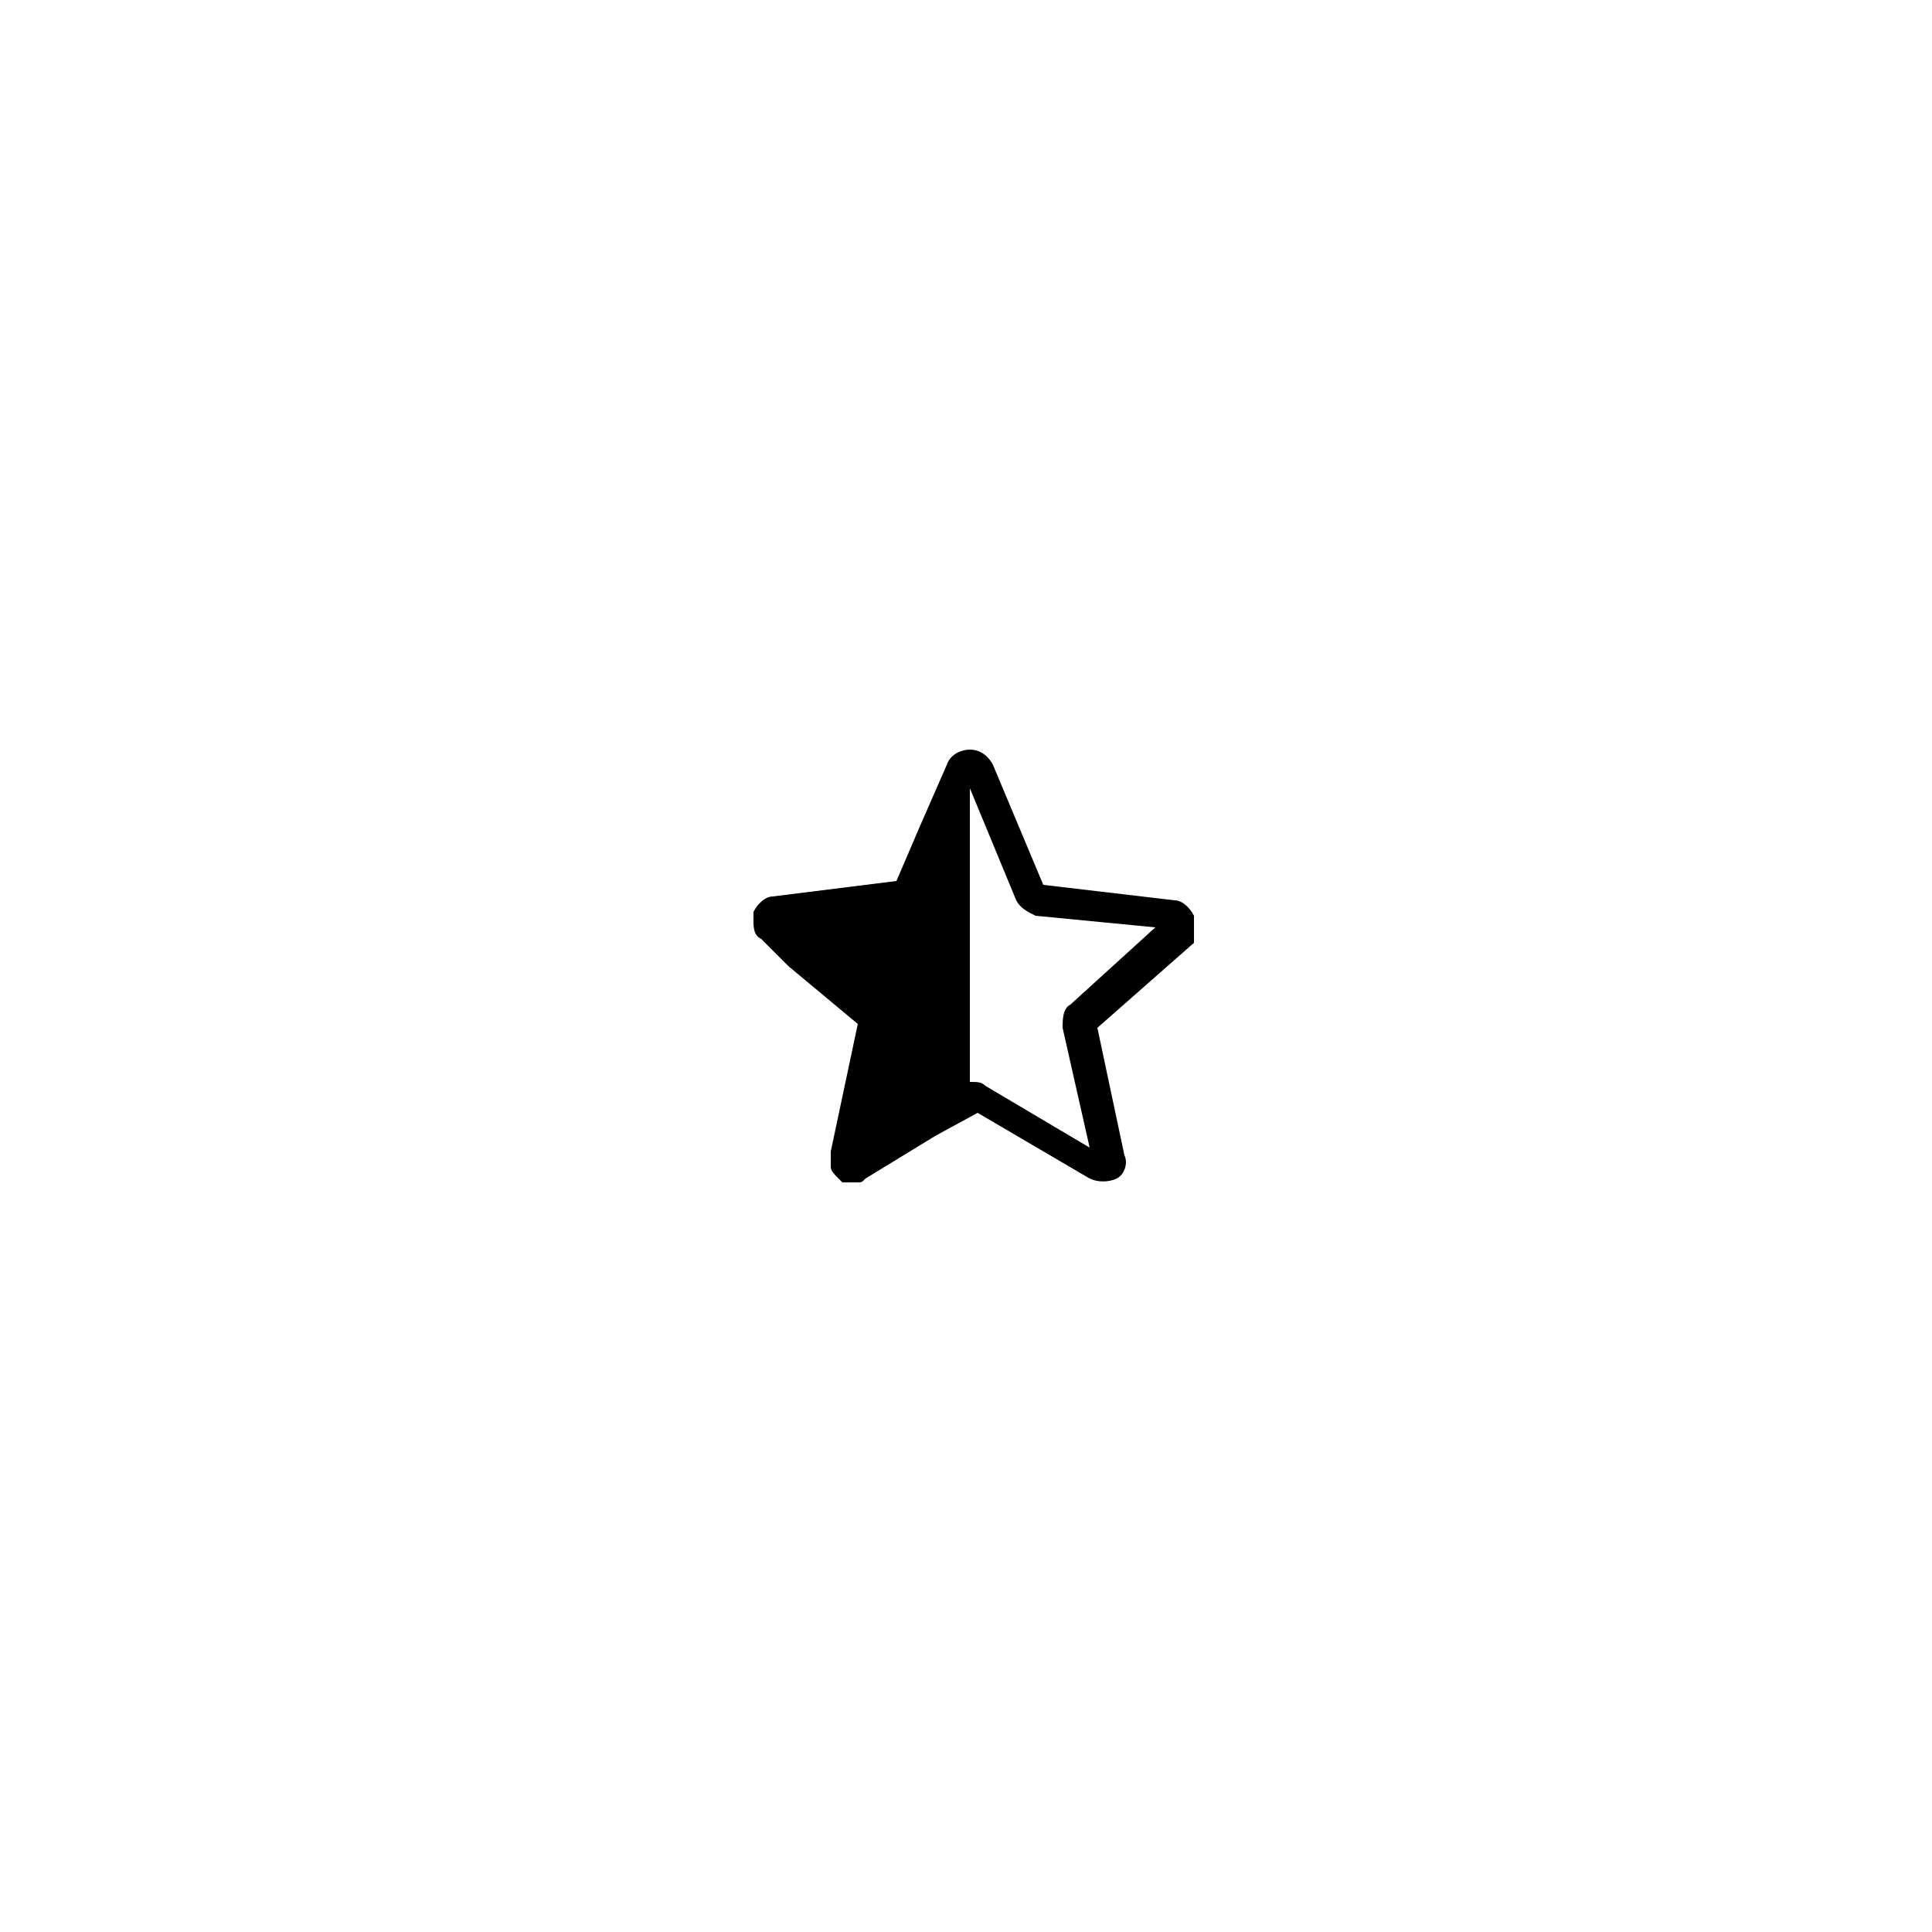
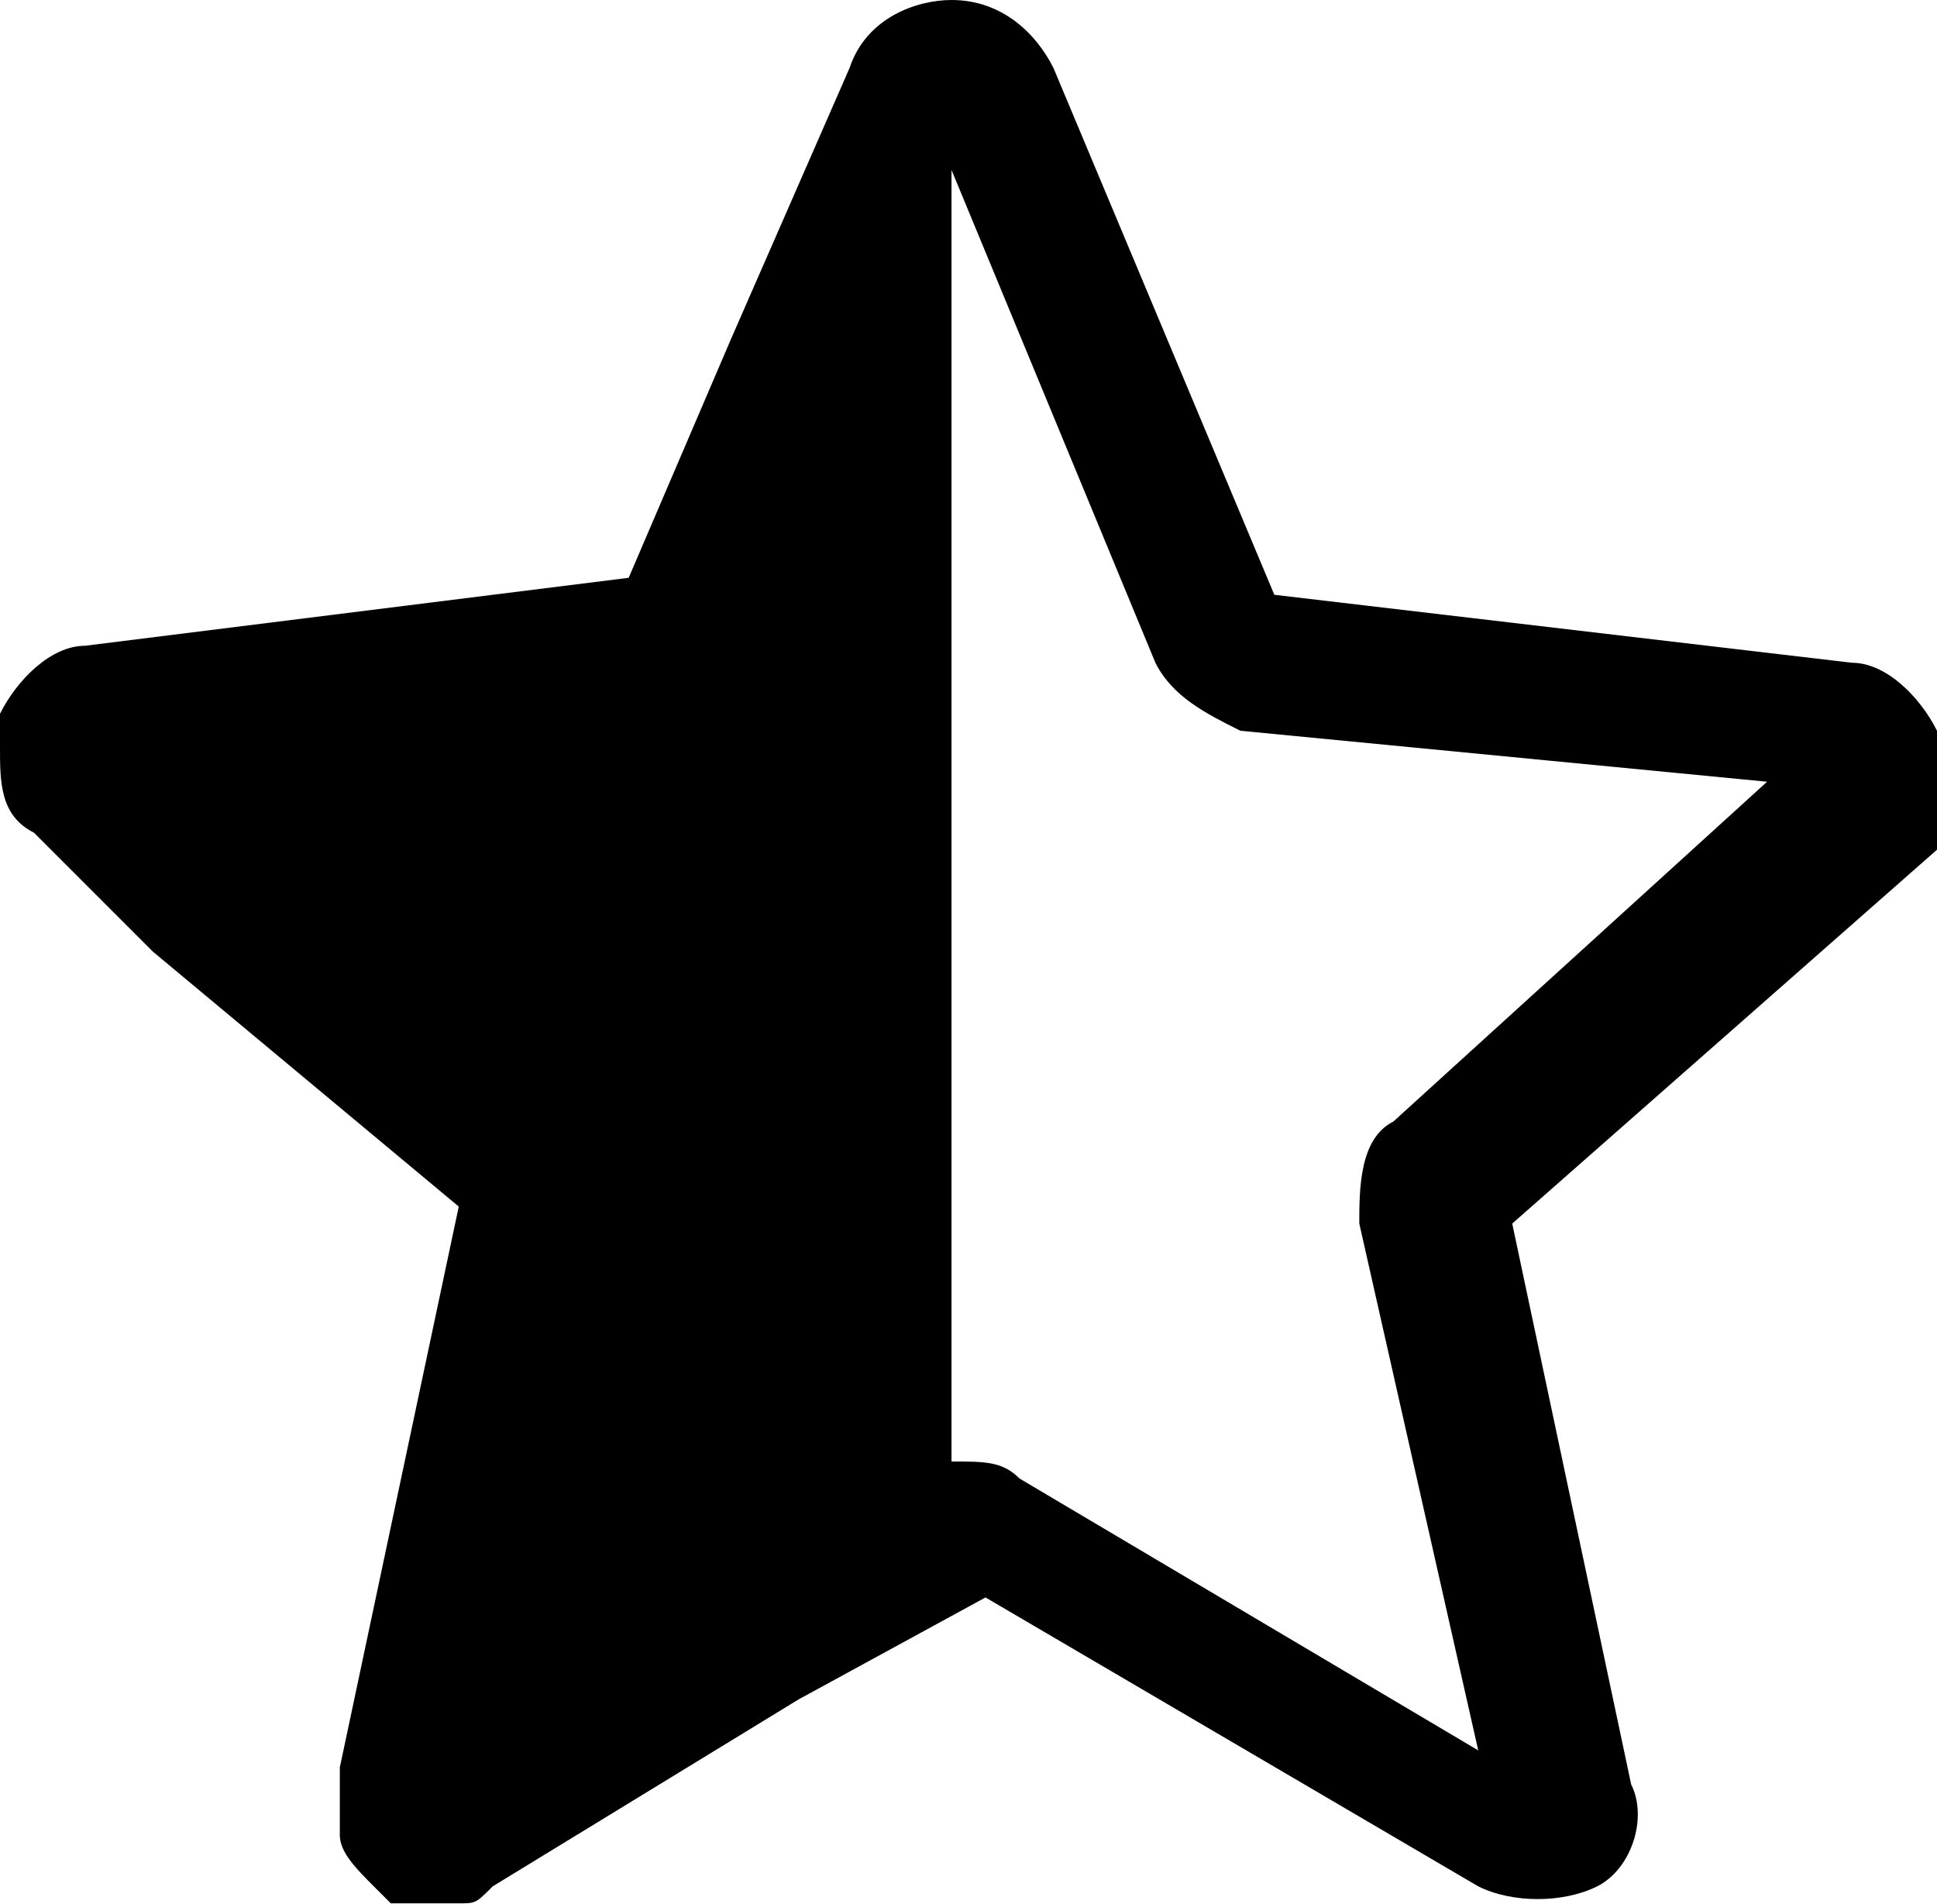
- <svg xmlns="http://www.w3.org/2000/svg" version="1.1" id="Calque_1" x="0px" y="0px" viewBox="0 0 50 50" style="enable-background:new 0 0 50 50;" xml:space="preserve">
-   <path d="M30.9,23.7c-0.1-0.2-0.3-0.4-0.5-0.4L27,22.9l-1.3-3.1c-0.1-0.2-0.3-0.4-0.6-0.4l0,0l0,0h0c-0.2,0-0.5,0.1-0.6,0.4l-0.7,1.6  l-0.6,1.4L20,23.2c-0.2,0-0.4,0.2-0.5,0.4c0,0.1,0,0.1,0,0.2c0,0.2,0,0.4,0.2,0.5l0,0l0,0l0.7,0.7l1.8,1.5l-0.7,3.3c0,0,0,0,0,0v0  c0,0,0,0,0,0.1c0,0.1,0,0.2,0,0.3c0,0,0,0,0,0c0,0.1,0.1,0.2,0.2,0.3c0,0,0.1,0.1,0.1,0.1c0.1,0,0.1,0,0.2,0c0,0,0,0,0.1,0h0h0  c0,0,0.1,0,0.1,0c0.1,0,0.1,0,0.2-0.1l1.8-1.1l1.1-0.6l2.9,1.7c0.2,0.1,0.5,0.1,0.7,0c0.2-0.1,0.3-0.4,0.2-0.6l-0.7-3.3l2.5-2.2  C30.9,24.1,30.9,23.9,30.9,23.7z M27.7,26c-0.2,0.1-0.2,0.4-0.2,0.6l0.7,3.1l-2.7-1.6C25.4,28,25.3,28,25.1,28v-7.6l1.2,2.9  c0.1,0.2,0.3,0.3,0.5,0.4l3.1,0.3L27.7,26z" />
+ <svg xmlns="http://www.w3.org/2000/svg" version="1.1" id="Calque_1" x="0px" y="0px" viewBox="0 0 11.4 11.2" style="enable-background:new 0 0 11.4 11.2;" xml:space="preserve">
+   <path d="M11.4,4.3c-0.1-0.2-0.3-0.4-0.5-0.4L7.5,3.5L6.2,0.4C6.1,0.2,5.9,0,5.6,0l0,0l0,0l0,0C5.4,0,5.1,0.1,5,0.4L4.3,2L3.7,3.4  L0.5,3.8C0.3,3.8,0.1,4,0,4.2c0,0.1,0,0.1,0,0.2c0,0.2,0,0.4,0.2,0.5l0,0l0,0l0.7,0.7l1.8,1.5L2,10.4l0,0l0,0c0,0,0,0,0,0.1  s0,0.2,0,0.3l0,0c0,0.1,0.1,0.2,0.2,0.3l0.1,0.1c0.1,0,0.1,0,0.2,0c0,0,0,0,0.1,0l0,0l0,0h0.1c0.1,0,0.1,0,0.2-0.1L4.7,10l1.1-0.6  l2.9,1.7c0.2,0.1,0.5,0.1,0.7,0s0.3-0.4,0.2-0.6L8.9,7.2L11.4,5C11.4,4.7,11.4,4.5,11.4,4.3z M8.2,6.6C8,6.7,8,7,8,7.2l0.7,3.1  L6,8.7C5.9,8.6,5.8,8.6,5.6,8.6V1l1.2,2.9c0.1,0.2,0.3,0.3,0.5,0.4l3.1,0.3L8.2,6.6z" />
</svg>
